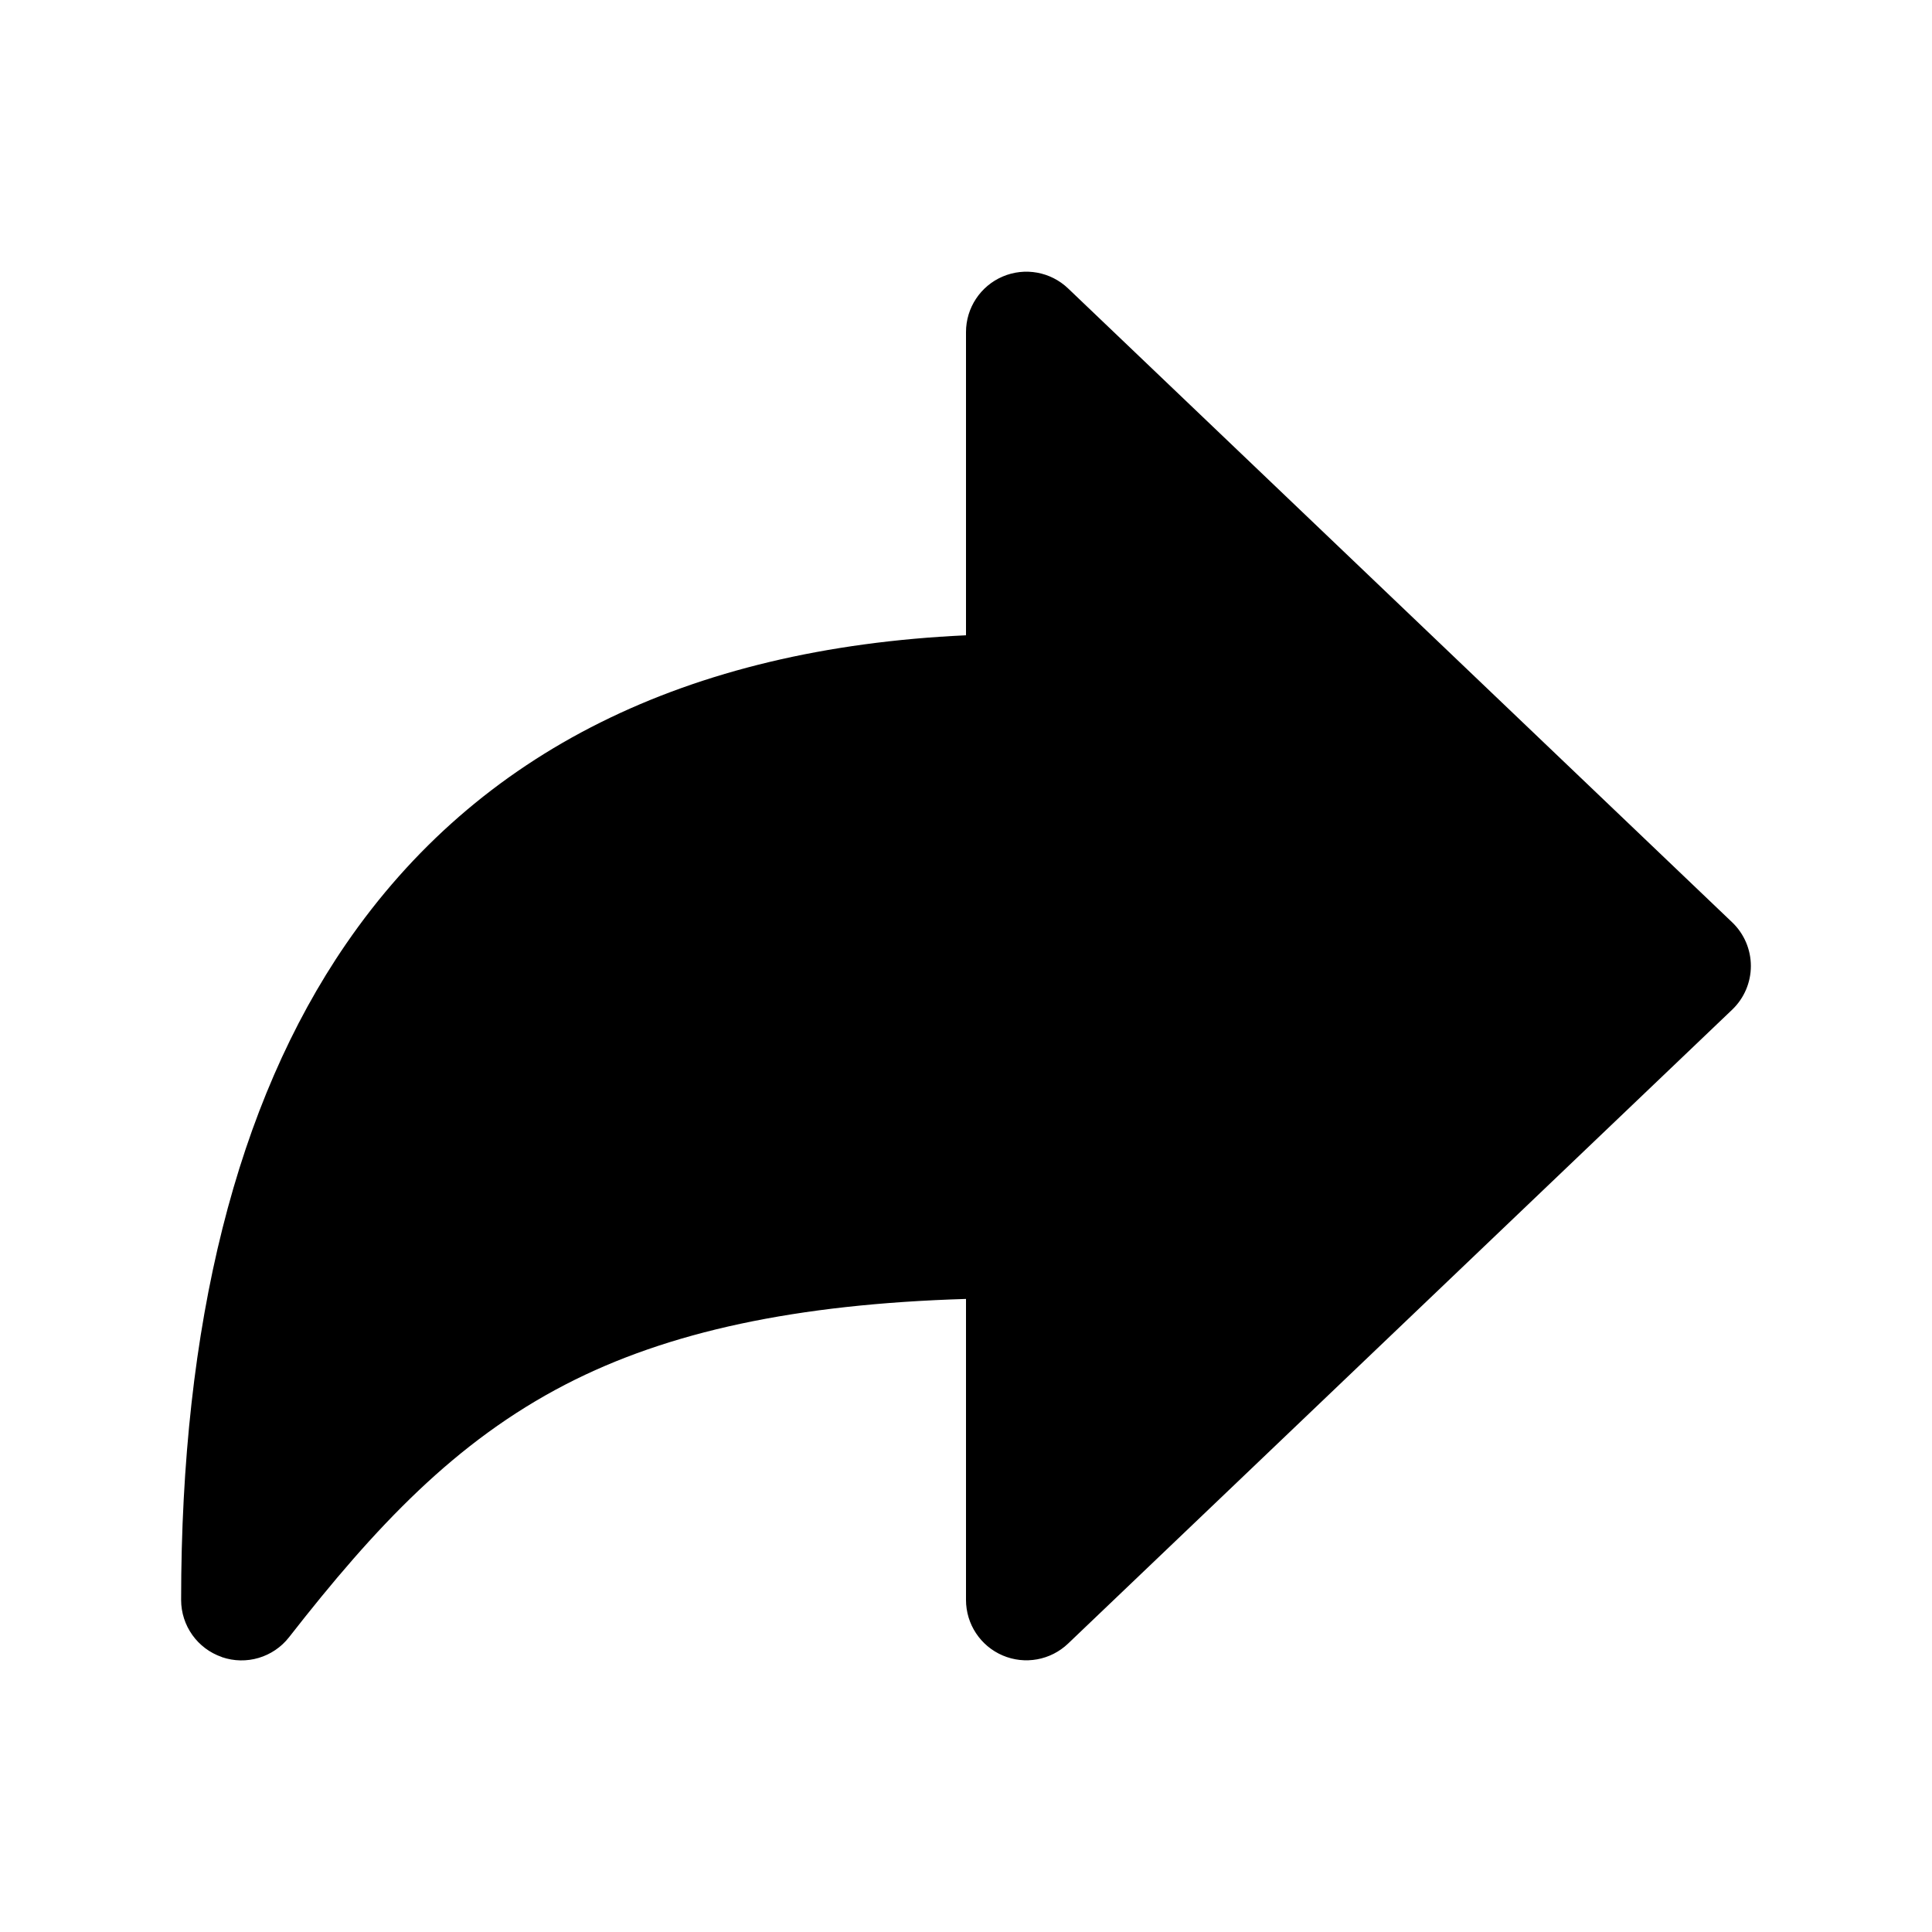
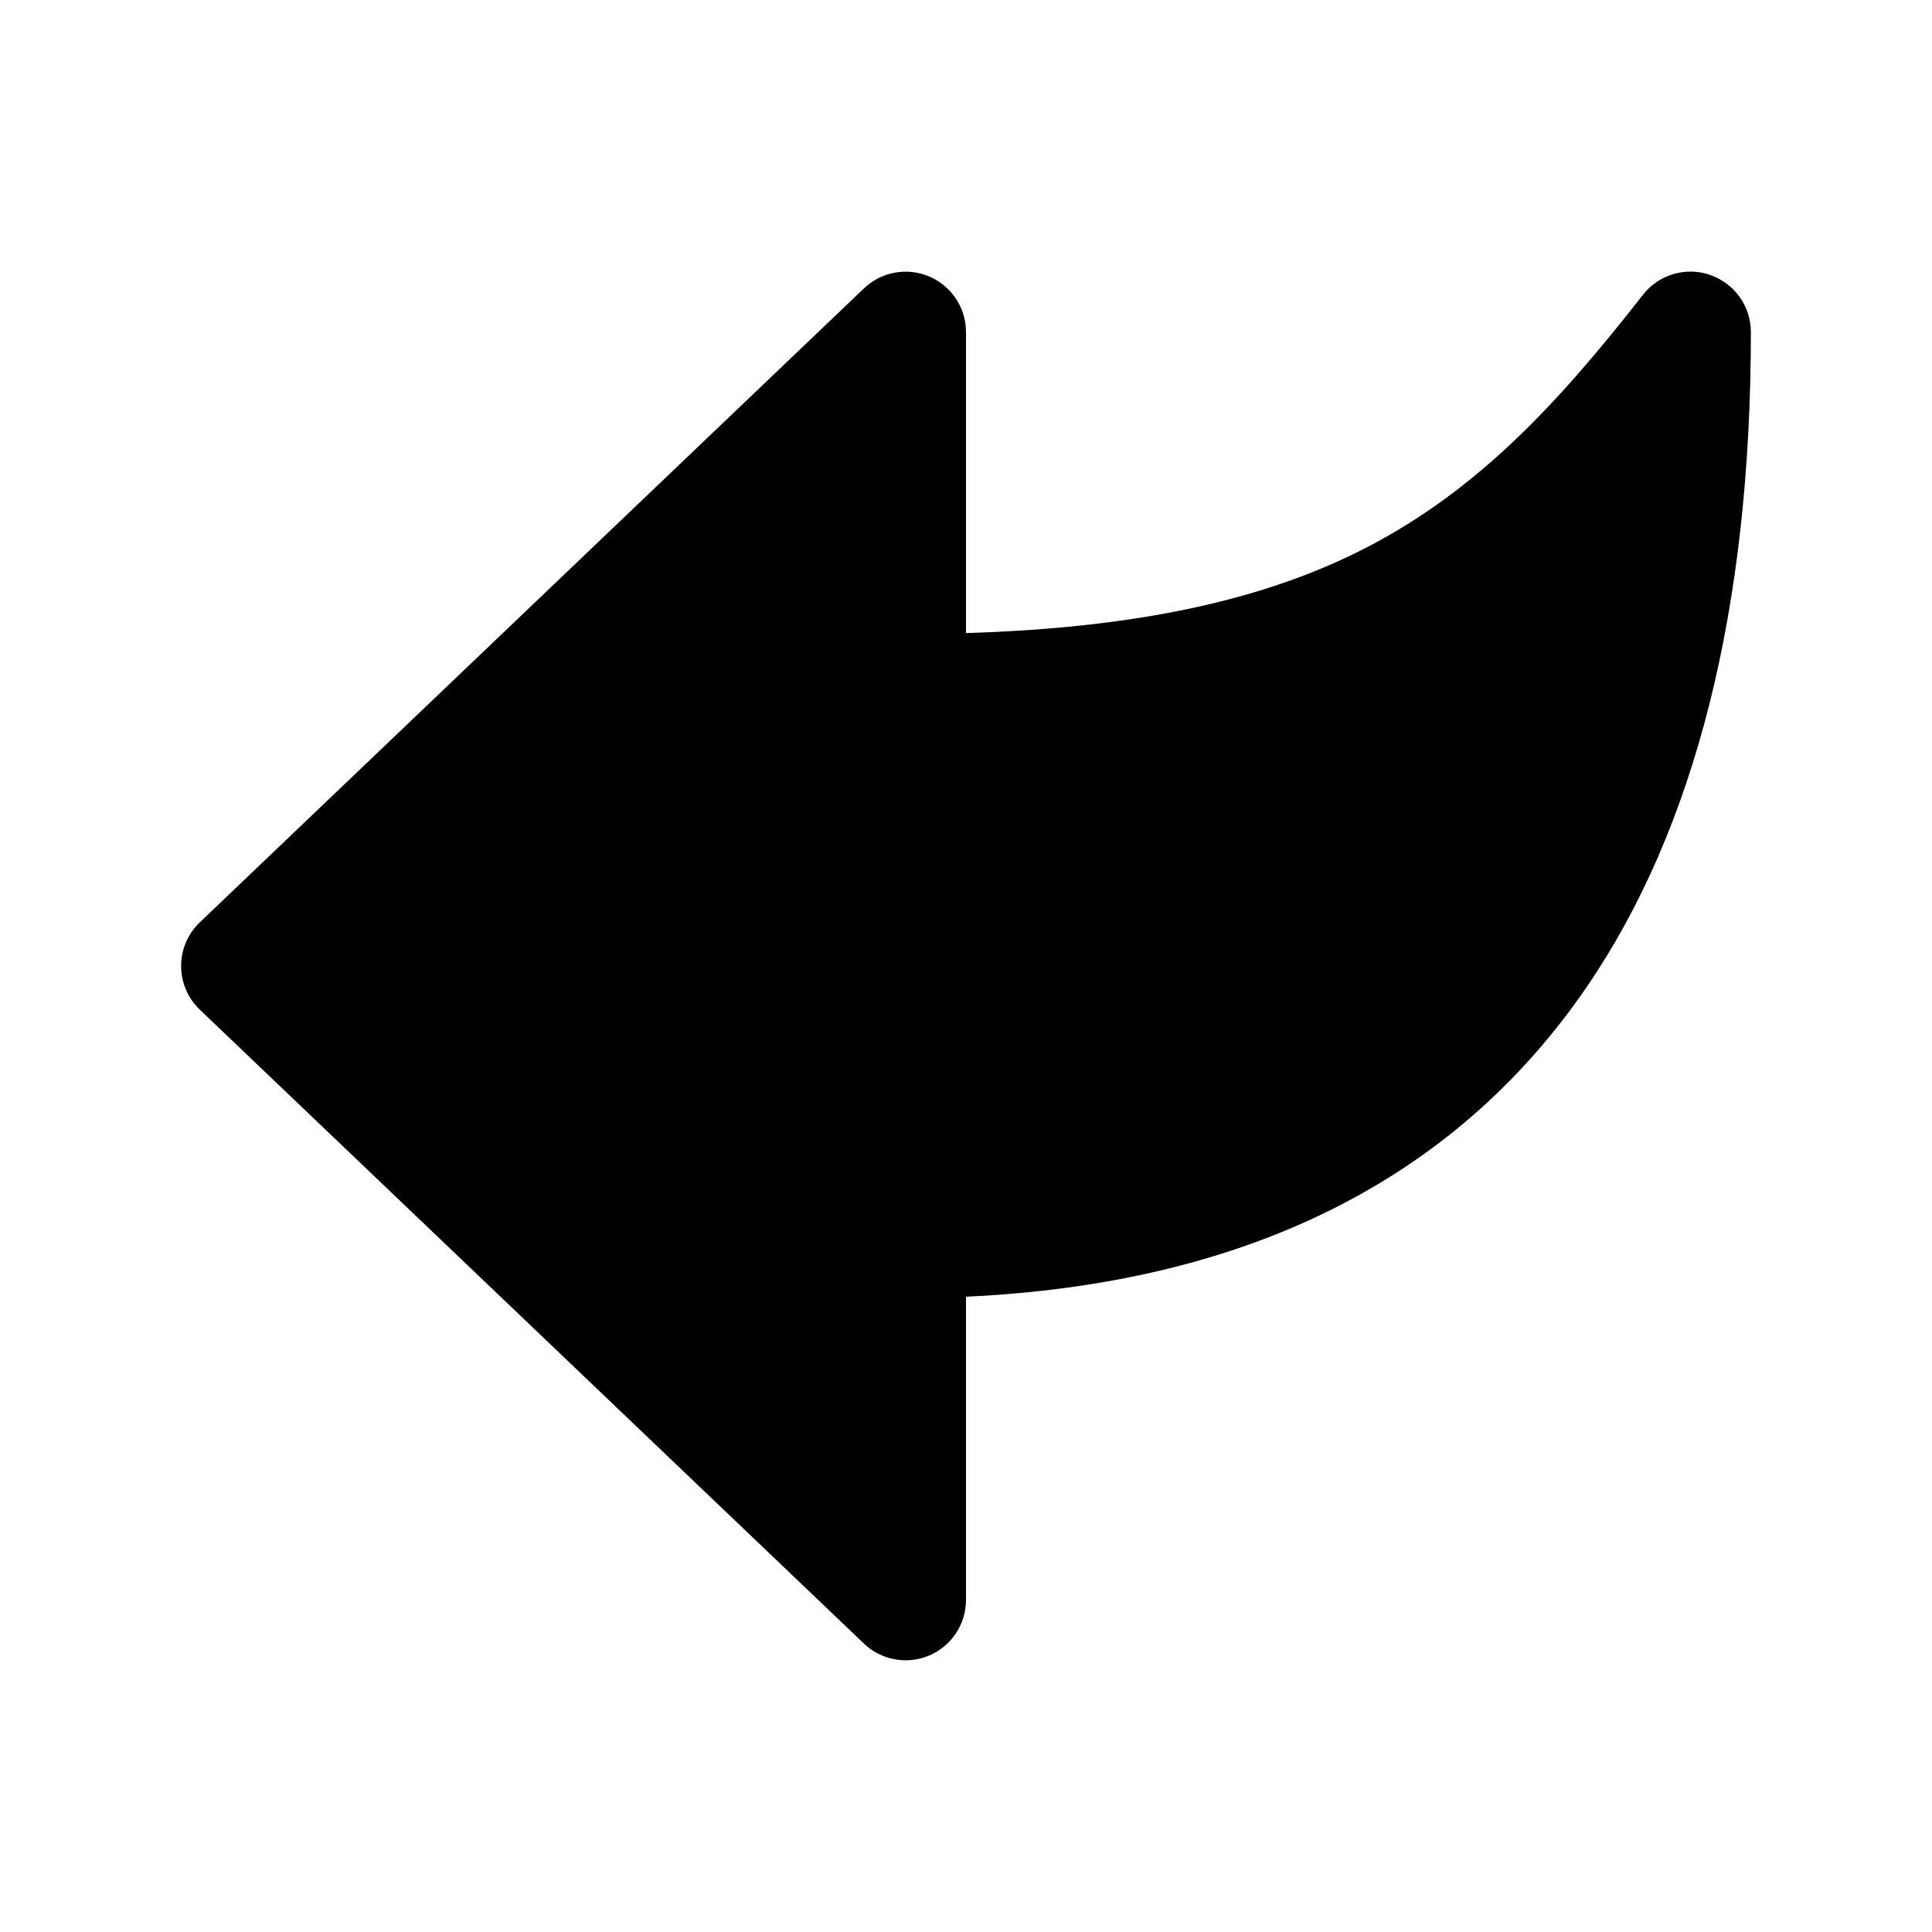
- <svg xmlns="http://www.w3.org/2000/svg" viewBox="0 0 512 512" fill="currentColor">
-   <path d="M58.79 439.13A16 16 0 0 1 48 424c0-73.1 14.68-131.56 43.65-173.77 35-51 90.21-78.46 164.35-81.87V88a16 16 0 0 1 27.05-11.57l176 168a16 16 0 0 1 0 23.14l-176 168A16 16 0 0 1 256 424v-79.77c-45 1.36-79 8.65-106.07 22.64-29.25 15.12-50.46 37.71-73.32 67a16 16 0 0 1-17.82 5.28Z" />
+ <svg xmlns="http://www.w3.org/2000/svg" viewBox="0 0 512 512">
+   <g transform="translate(512 512) rotate(180)">
+     <path d="M58.79 439.13A16 16 0 0 1 48 424c0-73.1 14.68-131.56 43.65-173.77 35-51 90.21-78.46 164.35-81.87V88a16 16 0 0 1 27.05-11.57l176 168a16 16 0 0 1 0 23.14l-176 168A16 16 0 0 1 256 424v-79.77c-45 1.36-79 8.65-106.07 22.64-29.25 15.12-50.46 37.71-73.32 67a16 16 0 0 1-17.82 5.28Z" />
+   </g>
</svg>
